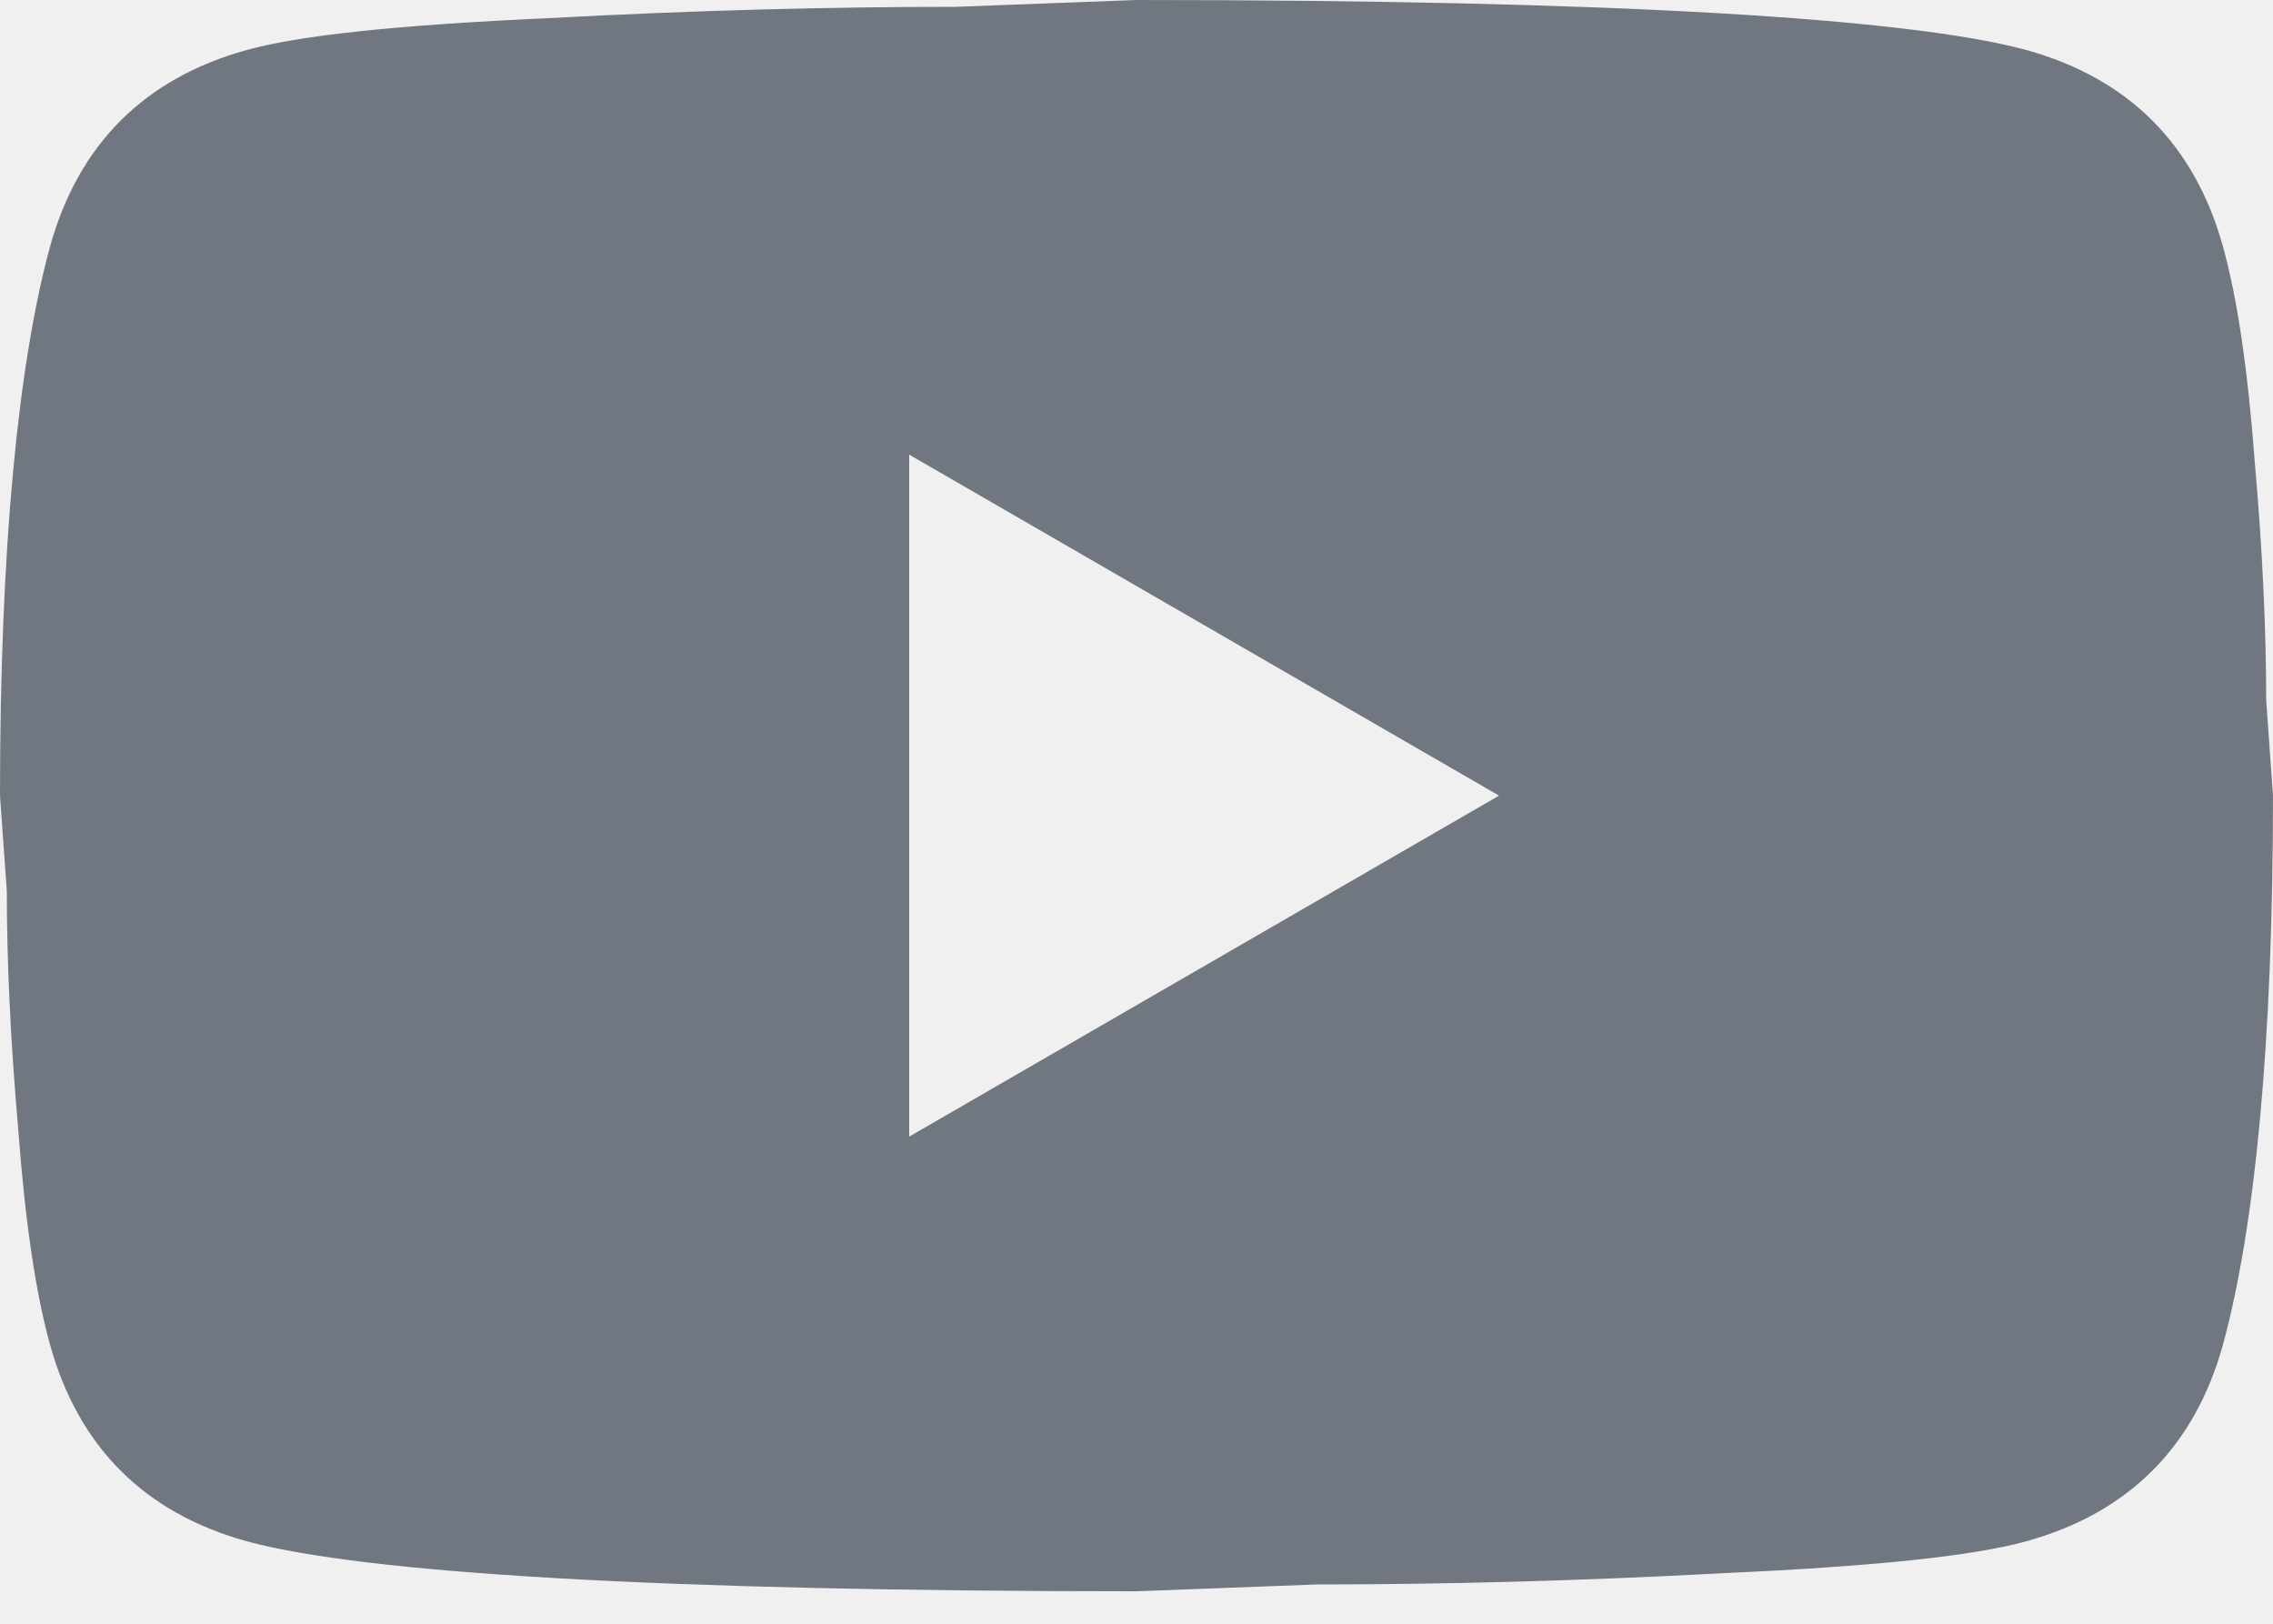
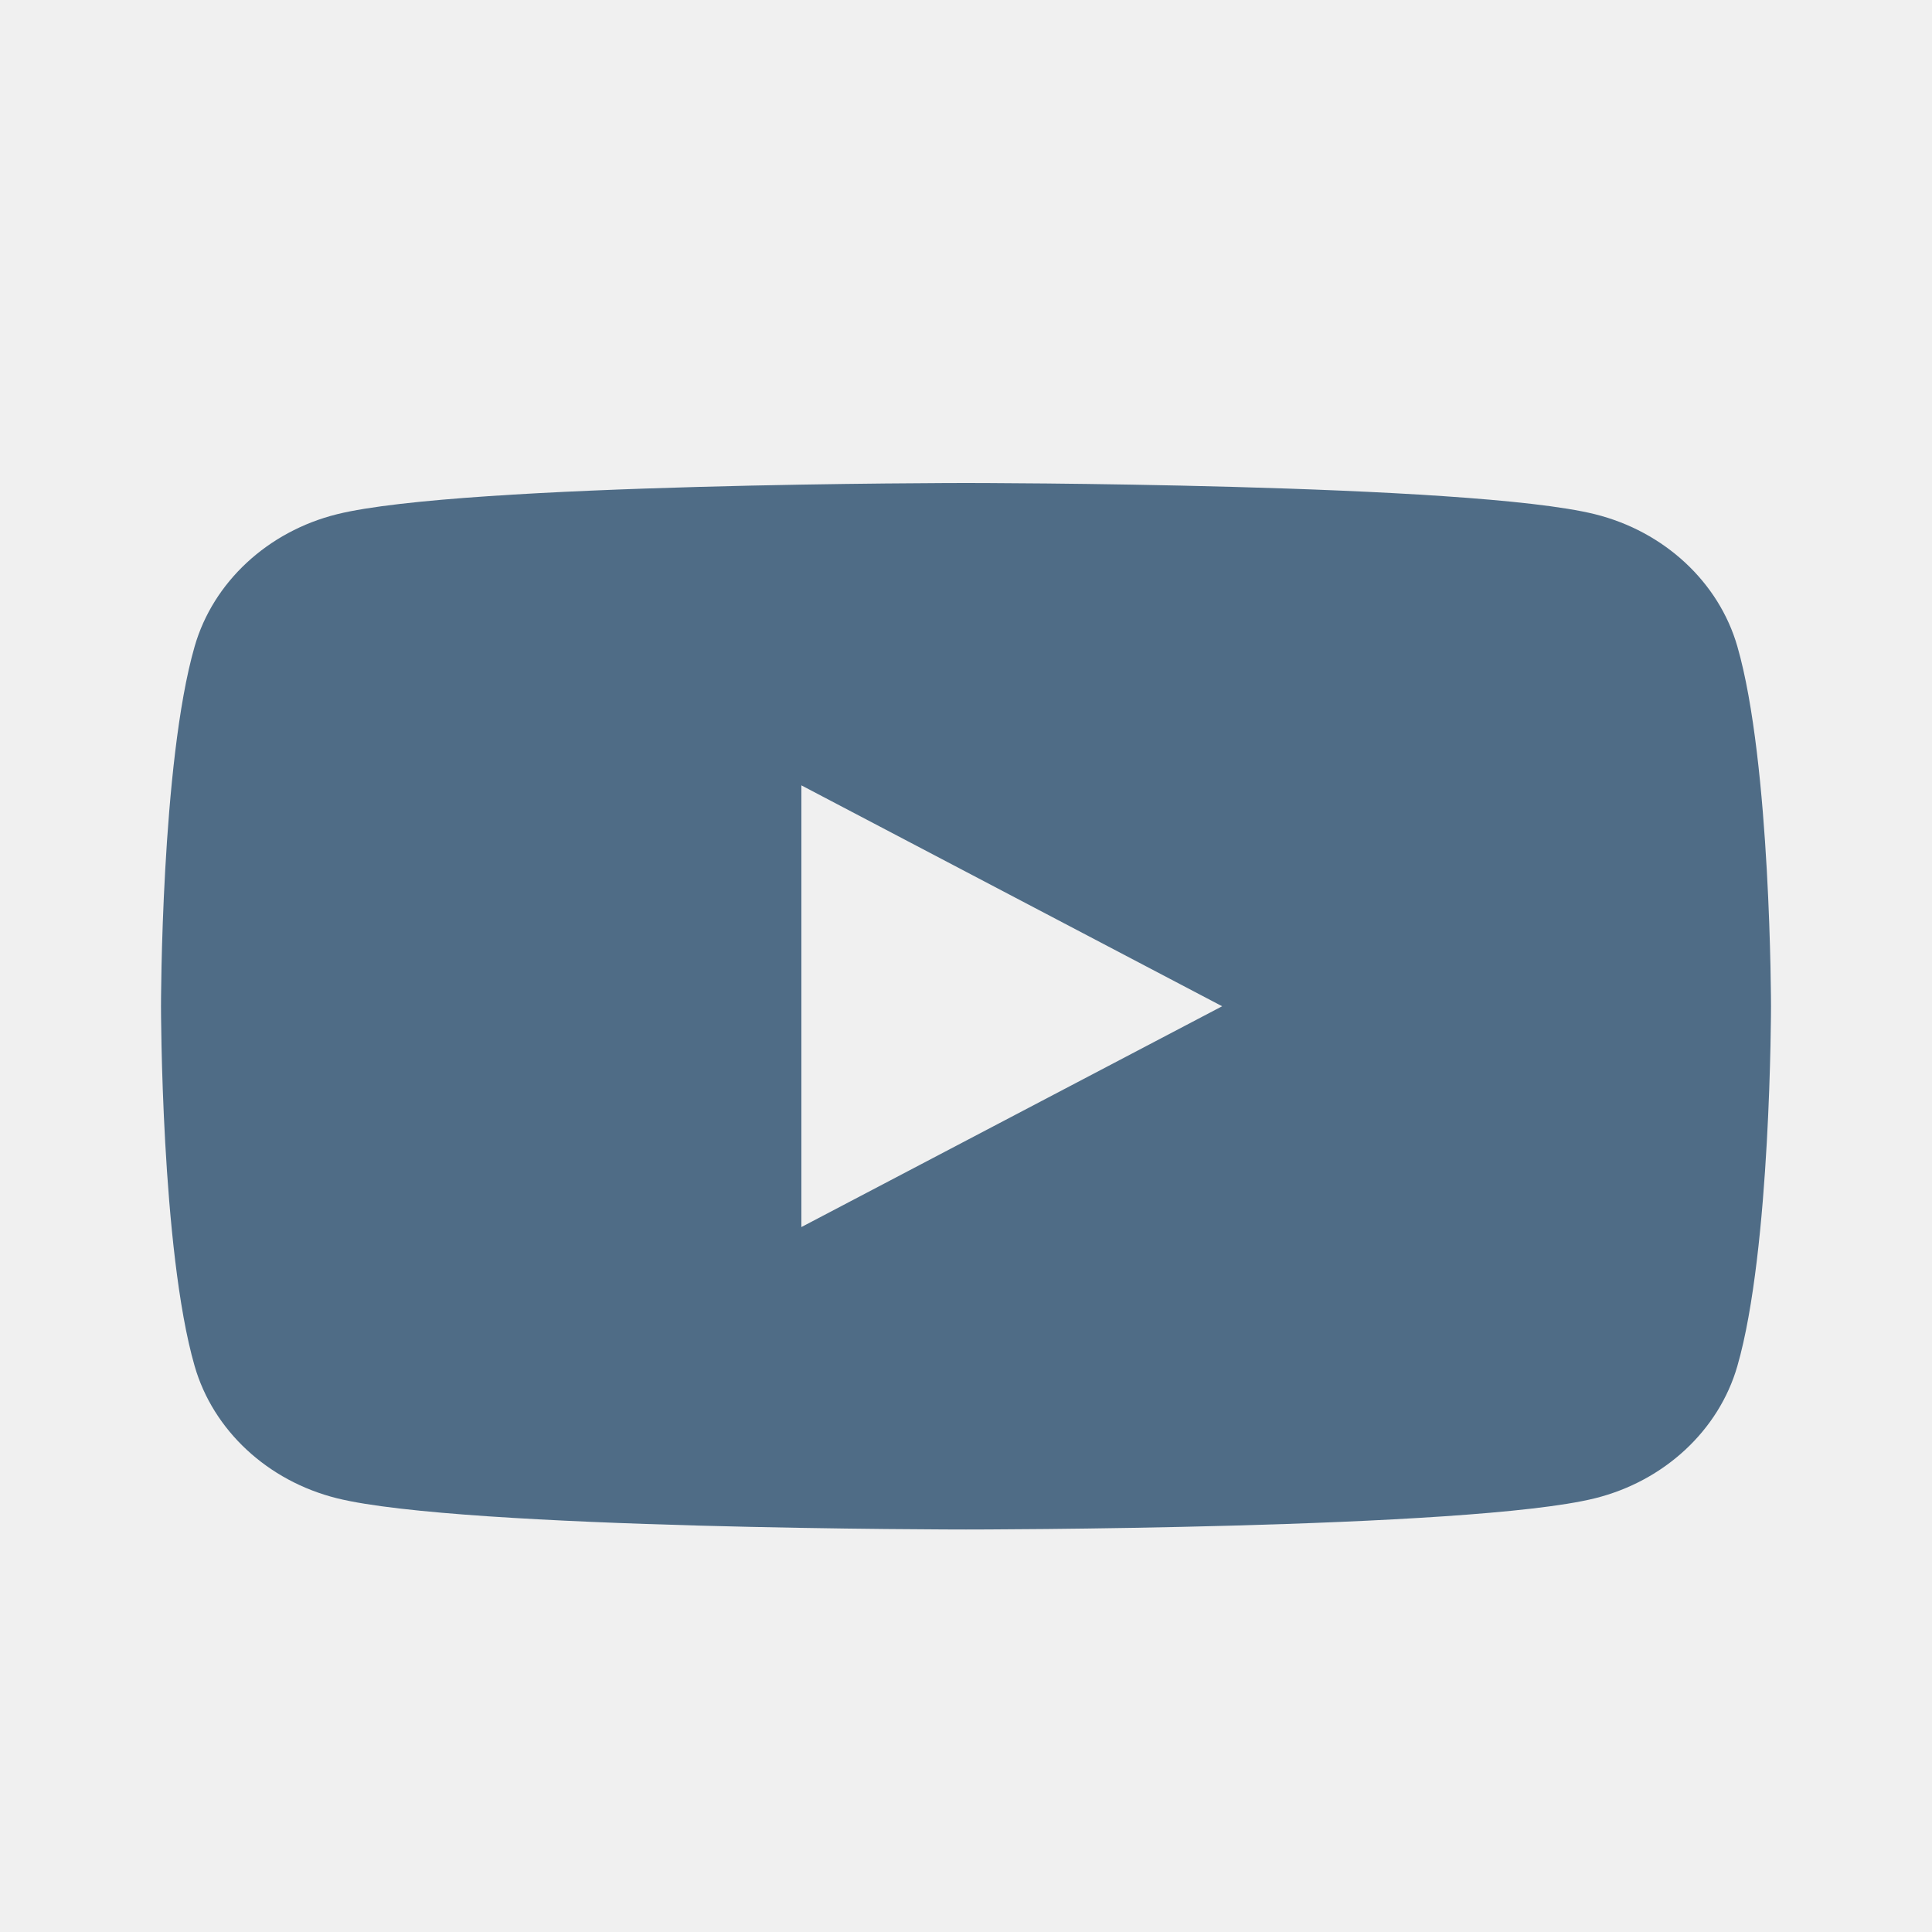
- <svg xmlns="http://www.w3.org/2000/svg" width="28" height="20" viewBox="0 0 28 20" fill="none">
-   <path d="M11.2 14L18.466 9.8L11.2 5.6V14ZM27.384 3.038C27.566 3.696 27.692 4.578 27.776 5.698C27.874 6.818 27.916 7.784 27.916 8.624L28 9.8C28 12.866 27.776 15.12 27.384 16.562C27.034 17.822 26.222 18.634 24.962 18.984C24.304 19.166 23.1 19.292 21.252 19.376C19.432 19.474 17.766 19.516 16.226 19.516L14 19.6C8.134 19.6 4.48 19.376 3.038 18.984C1.778 18.634 0.966 17.822 0.616 16.562C0.434 15.904 0.308 15.022 0.224 13.902C0.126 12.782 0.084 11.816 0.084 10.976L0 9.8C0 6.734 0.224 4.48 0.616 3.038C0.966 1.778 1.778 0.966 3.038 0.616C3.696 0.434 4.9 0.308 6.748 0.224C8.568 0.126 10.234 0.084 11.774 0.084L14 0C19.866 0 23.52 0.224 24.962 0.616C26.222 0.966 27.034 1.778 27.384 3.038Z" fill="#717780" />
+ <svg xmlns="http://www.w3.org/2000/svg" width="24" height="24" viewBox="0 0 24 24" fill="none">
+   <g clip-path="url(#clip0_7807_66345)">
+     <path fill-rule="evenodd" clip-rule="evenodd" d="M19.814 6.388C20.674 6.602 21.352 7.231 21.582 8.03C22 9.478 22 12.5 22 12.5C22 12.5 22 15.522 21.582 16.97C21.352 17.769 20.674 18.398 19.814 18.612C18.254 19 12 19 12 19C12 19 5.746 19 4.186 18.612C3.326 18.398 2.648 17.769 2.418 16.97C2 15.522 2 12.5 2 12.5C2 12.5 2 9.478 2.418 8.03C2.648 7.231 3.326 6.602 4.186 6.388C5.746 6 12 6 12 6C12 6 18.254 6 19.814 6.388ZM15.182 12.5L9.955 15.243V9.756L15.182 12.5Z" fill="#4F6C86" />
+   </g>
+   <defs>
+     <clipPath id="clip0_7807_66345">
+       <rect width="20" height="13" fill="white" transform="translate(2 6)" />
+     </clipPath>
+   </defs>
</svg>
